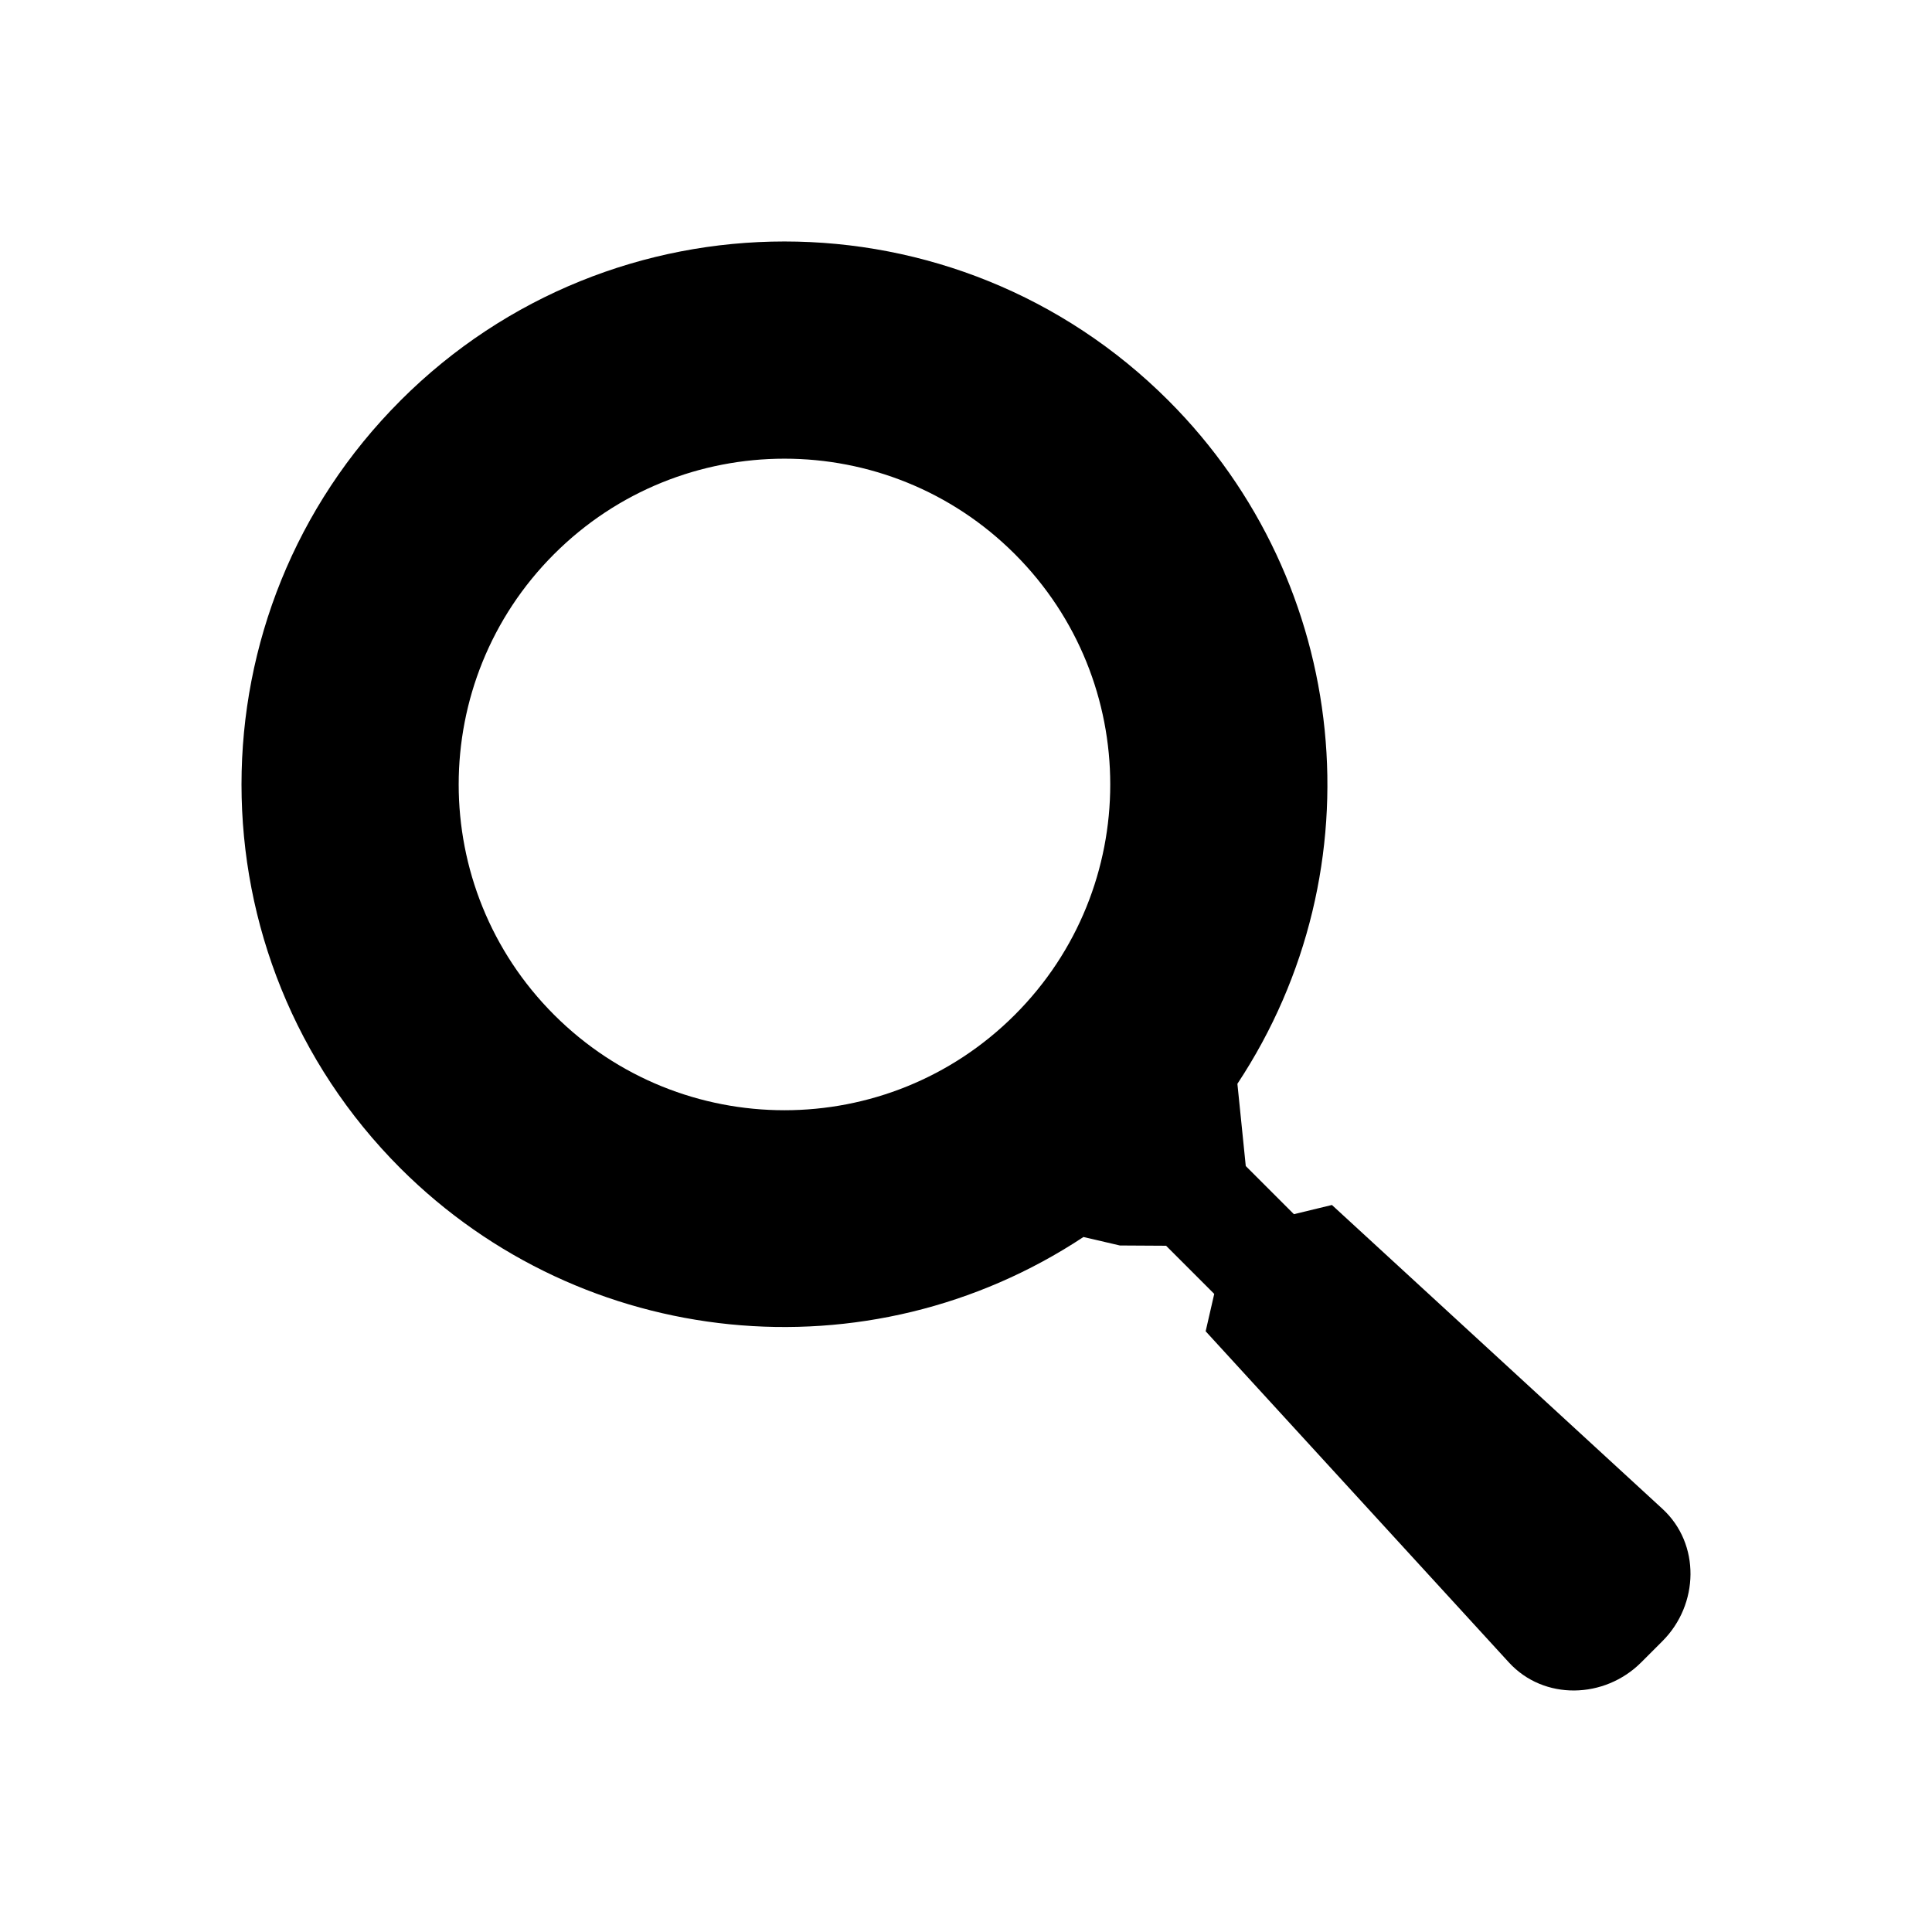
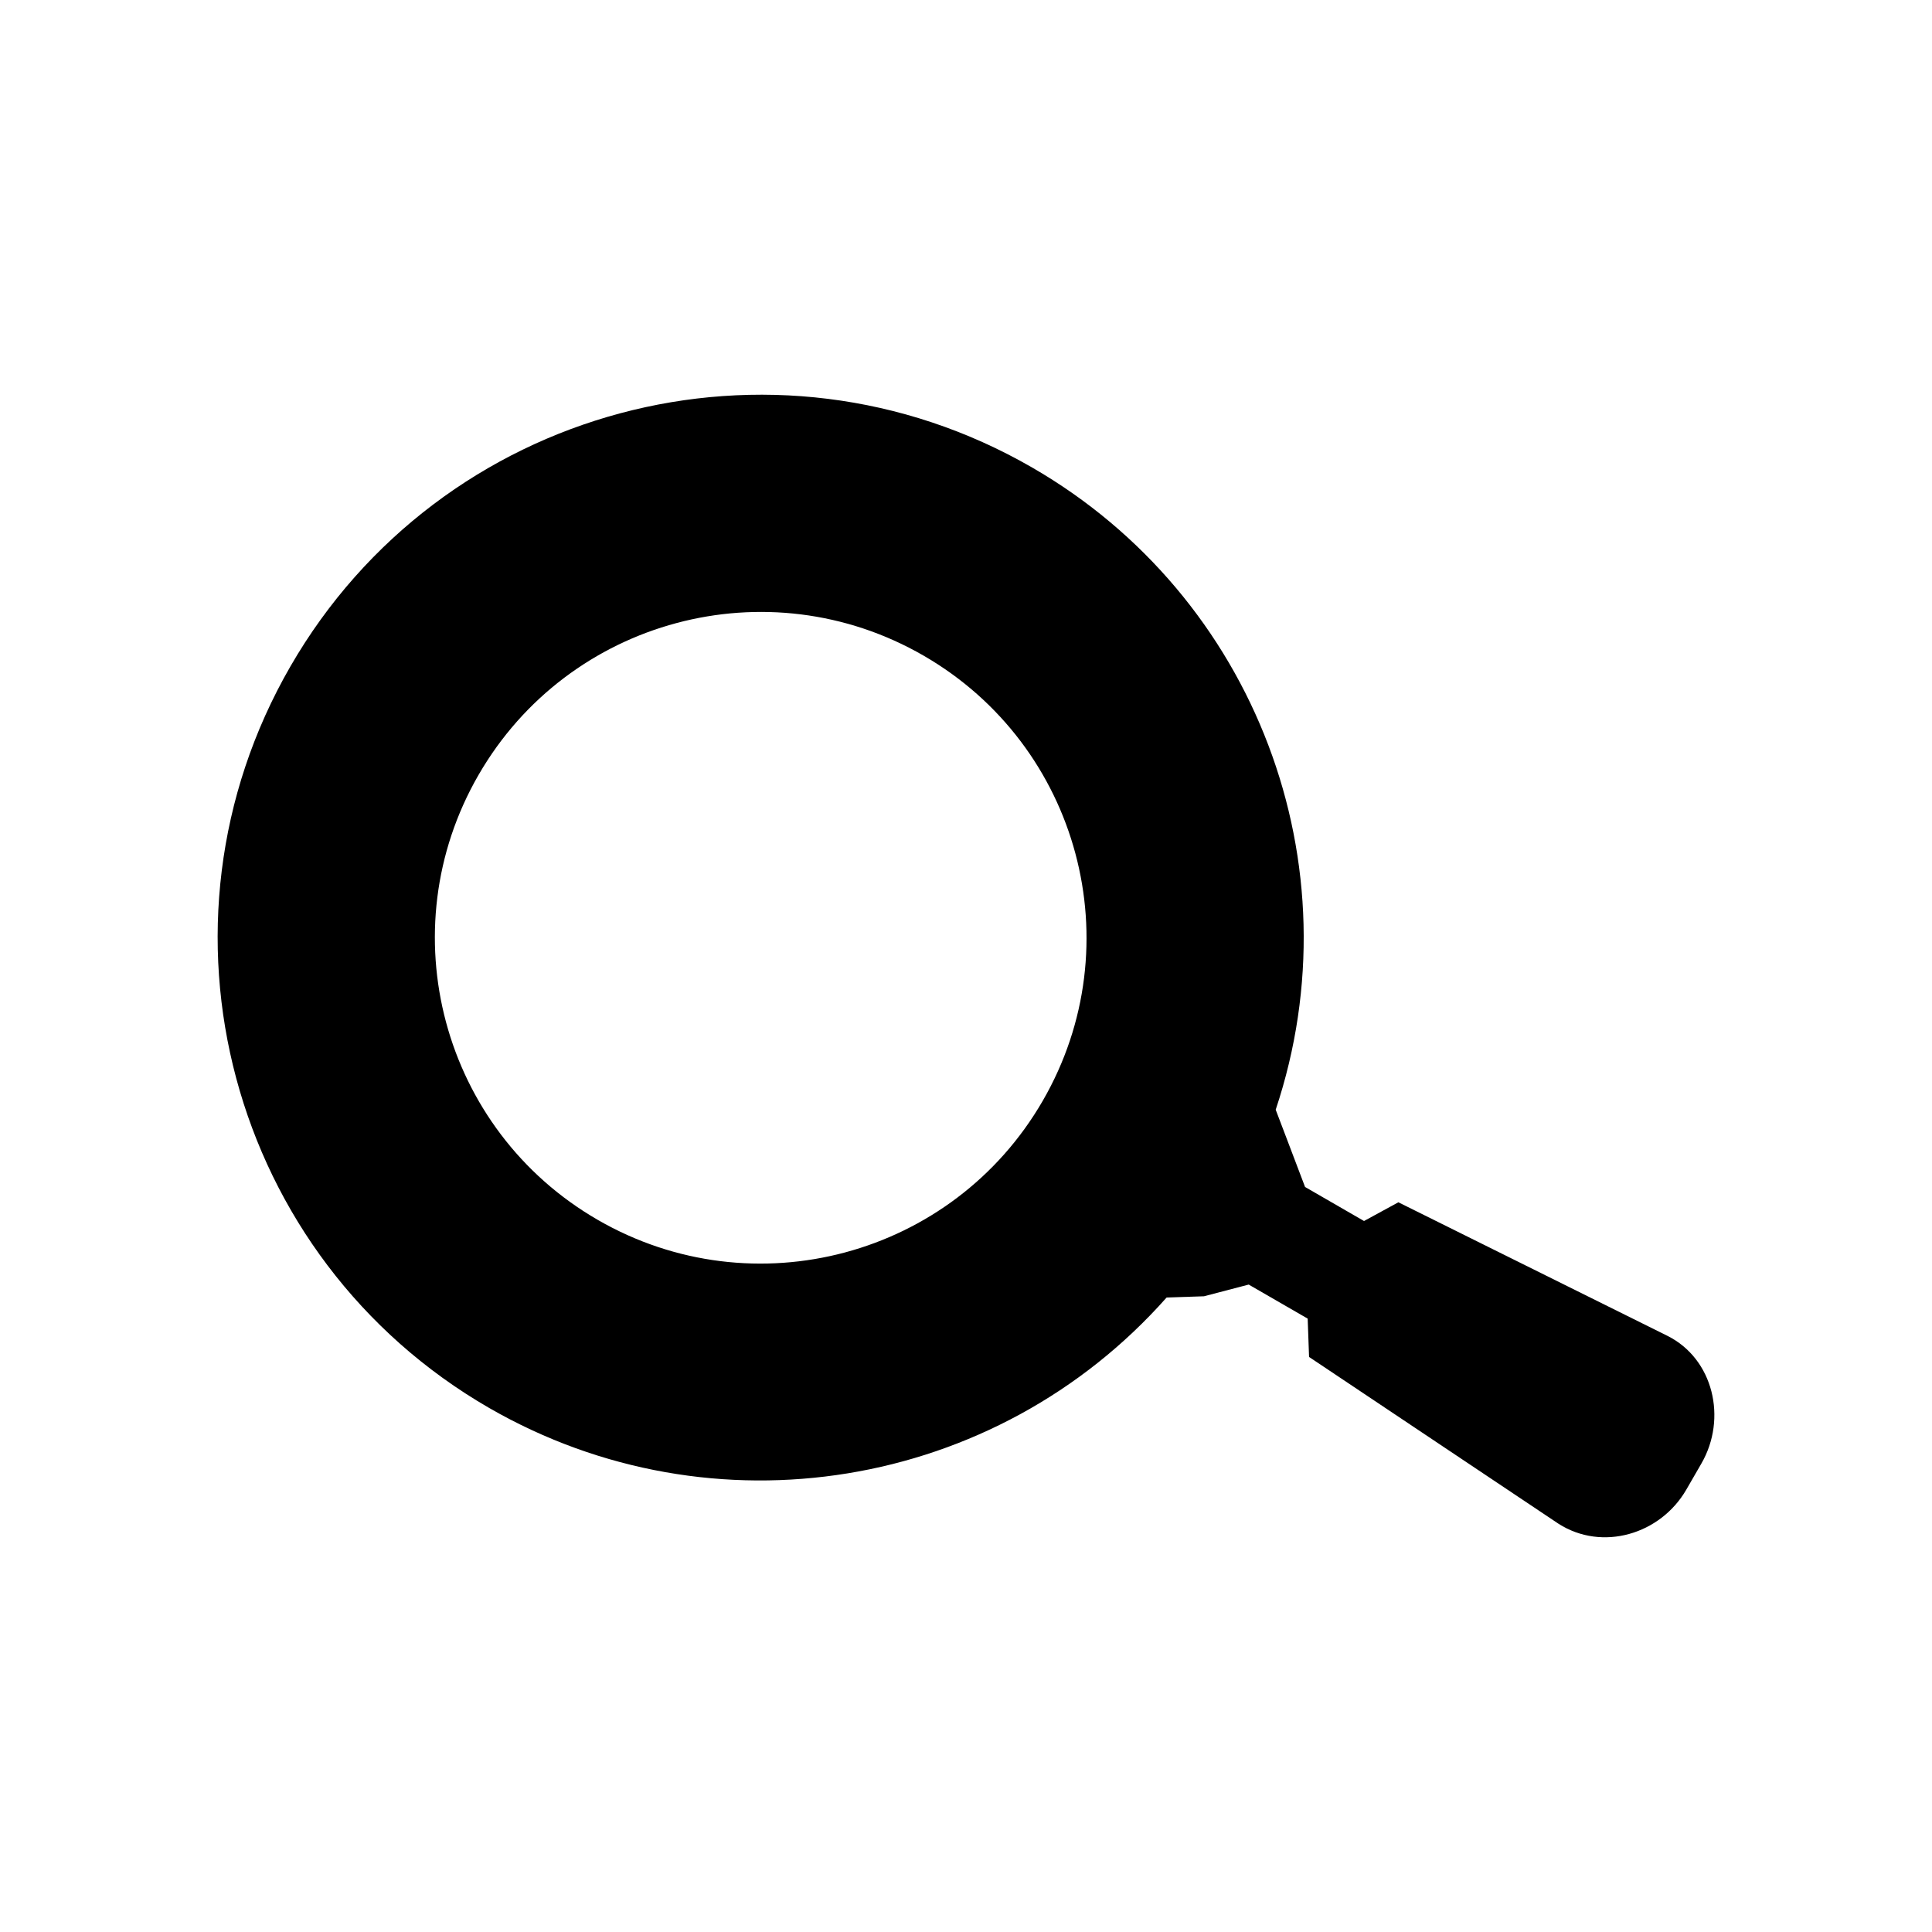
<svg xmlns="http://www.w3.org/2000/svg" id="svg8" version="1.1" viewBox="0 0 100 100">
  <defs id="defs2" />
-   <g transform="translate(-54.62454,-102.0782)" id="layer1">
-     <path id="path10" d="m 75.356,122.809 c -10.975,10.975 -10.975,28.77 0,39.745 9.445,9.425 24.216,10.909 35.348,3.551 l 1.884,0.439 2.393,0.014 2.492,2.492 -0.444,1.935 15.695,17.14 c 1.811,1.978 4.949,1.896 6.846,0 l 1.103,-1.103 c 1.896,-1.896 1.974,-5.031 0,-6.846 l -17.108,-15.728 -1.968,0.476 -2.492,-2.492 -0.276,-2.719 -0.157,-1.537 c 7.364,-11.141 5.871,-25.925 -3.572,-35.368 -10.975,-10.975 -28.77,-10.975 -39.745,0 z m 7.949,7.949 c 6.585,-6.585 17.262,-6.585 23.847,0 6.585,6.585 6.585,17.262 -2.1e-4,23.847 -6.585,6.585 -17.262,6.585 -23.847,0 -6.585,-6.585 -6.585,-17.262 -2e-4,-23.847 z" style="opacity:1;fill-opacity:1;stroke:none;stroke-width:4.109;stroke-linecap:round;stroke-linejoin:miter;stroke-miterlimit:4;stroke-dasharray:none;stroke-dashoffset:0;stroke-opacity:1" />
+   <g transform="rotate(-15,-290.2417,307.7396)" id="layer1">
+     <path id="path10" d="m 75.356,122.809 c -10.975,10.975 -10.975,28.77 0,39.745 9.445,9.425 24.216,10.909 35.348,3.551 l 1.884,0.439 2.393,0.014 2.492,2.492 -0.444,1.935 10.24,11.685 c 1.811,1.978 4.949,1.896 6.846,0 l 1.103,-1.103 c 1.896,-1.896 2.012,-5.072 0,-6.846 l -11.652,-10.272 -1.968,0.476 -2.492,-2.492 -0.276,-2.719 -0.157,-1.537 c 7.364,-11.141 5.871,-25.925 -3.572,-35.368 -10.975,-10.975 -28.77,-10.975 -39.745,0 z m 7.949,7.949 c 6.585,-6.585 17.262,-6.585 23.847,0 6.585,6.585 6.585,17.262 -2.1e-4,23.847 -6.585,6.585 -17.262,6.585 -23.847,0 -6.585,-6.585 -6.585,-17.262 -2e-4,-23.847 z" style="opacity:1;fill-opacity:1;stroke:none;stroke-width:4.109;stroke-linecap:round;stroke-linejoin:miter;stroke-miterlimit:4;stroke-dasharray:none;stroke-dashoffset:0;stroke-opacity:1" />
  </g>
</svg>
